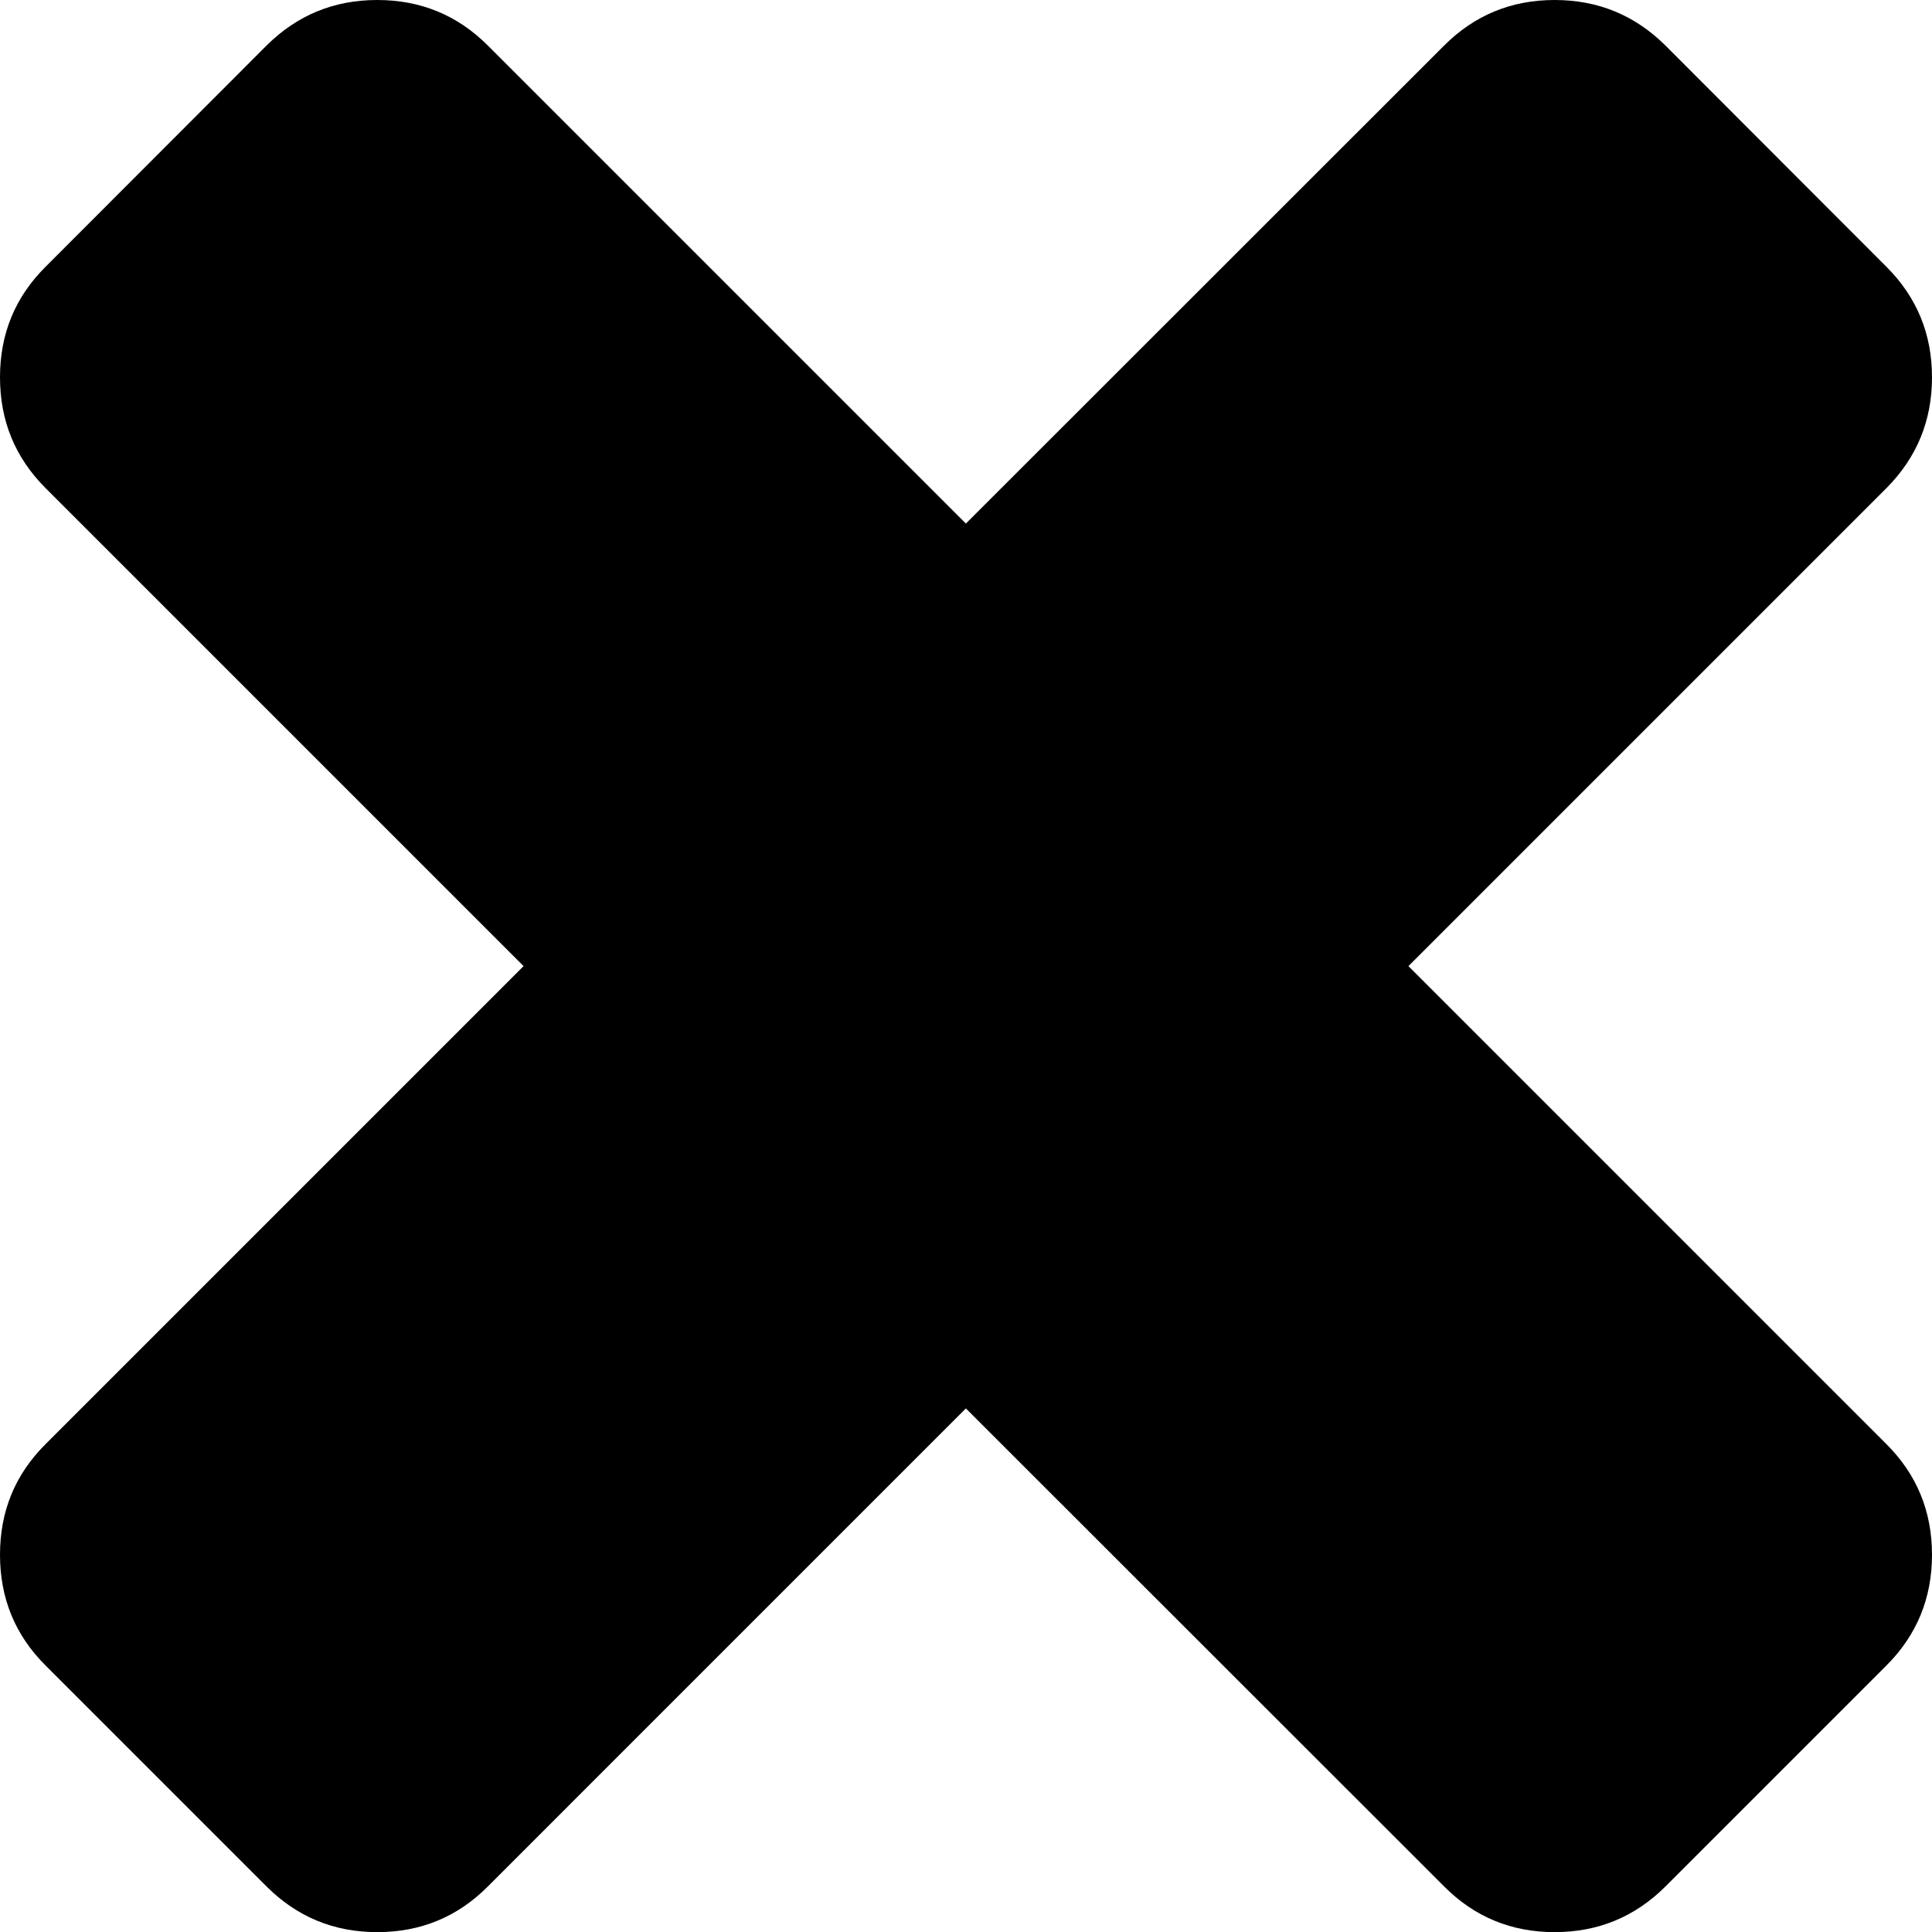
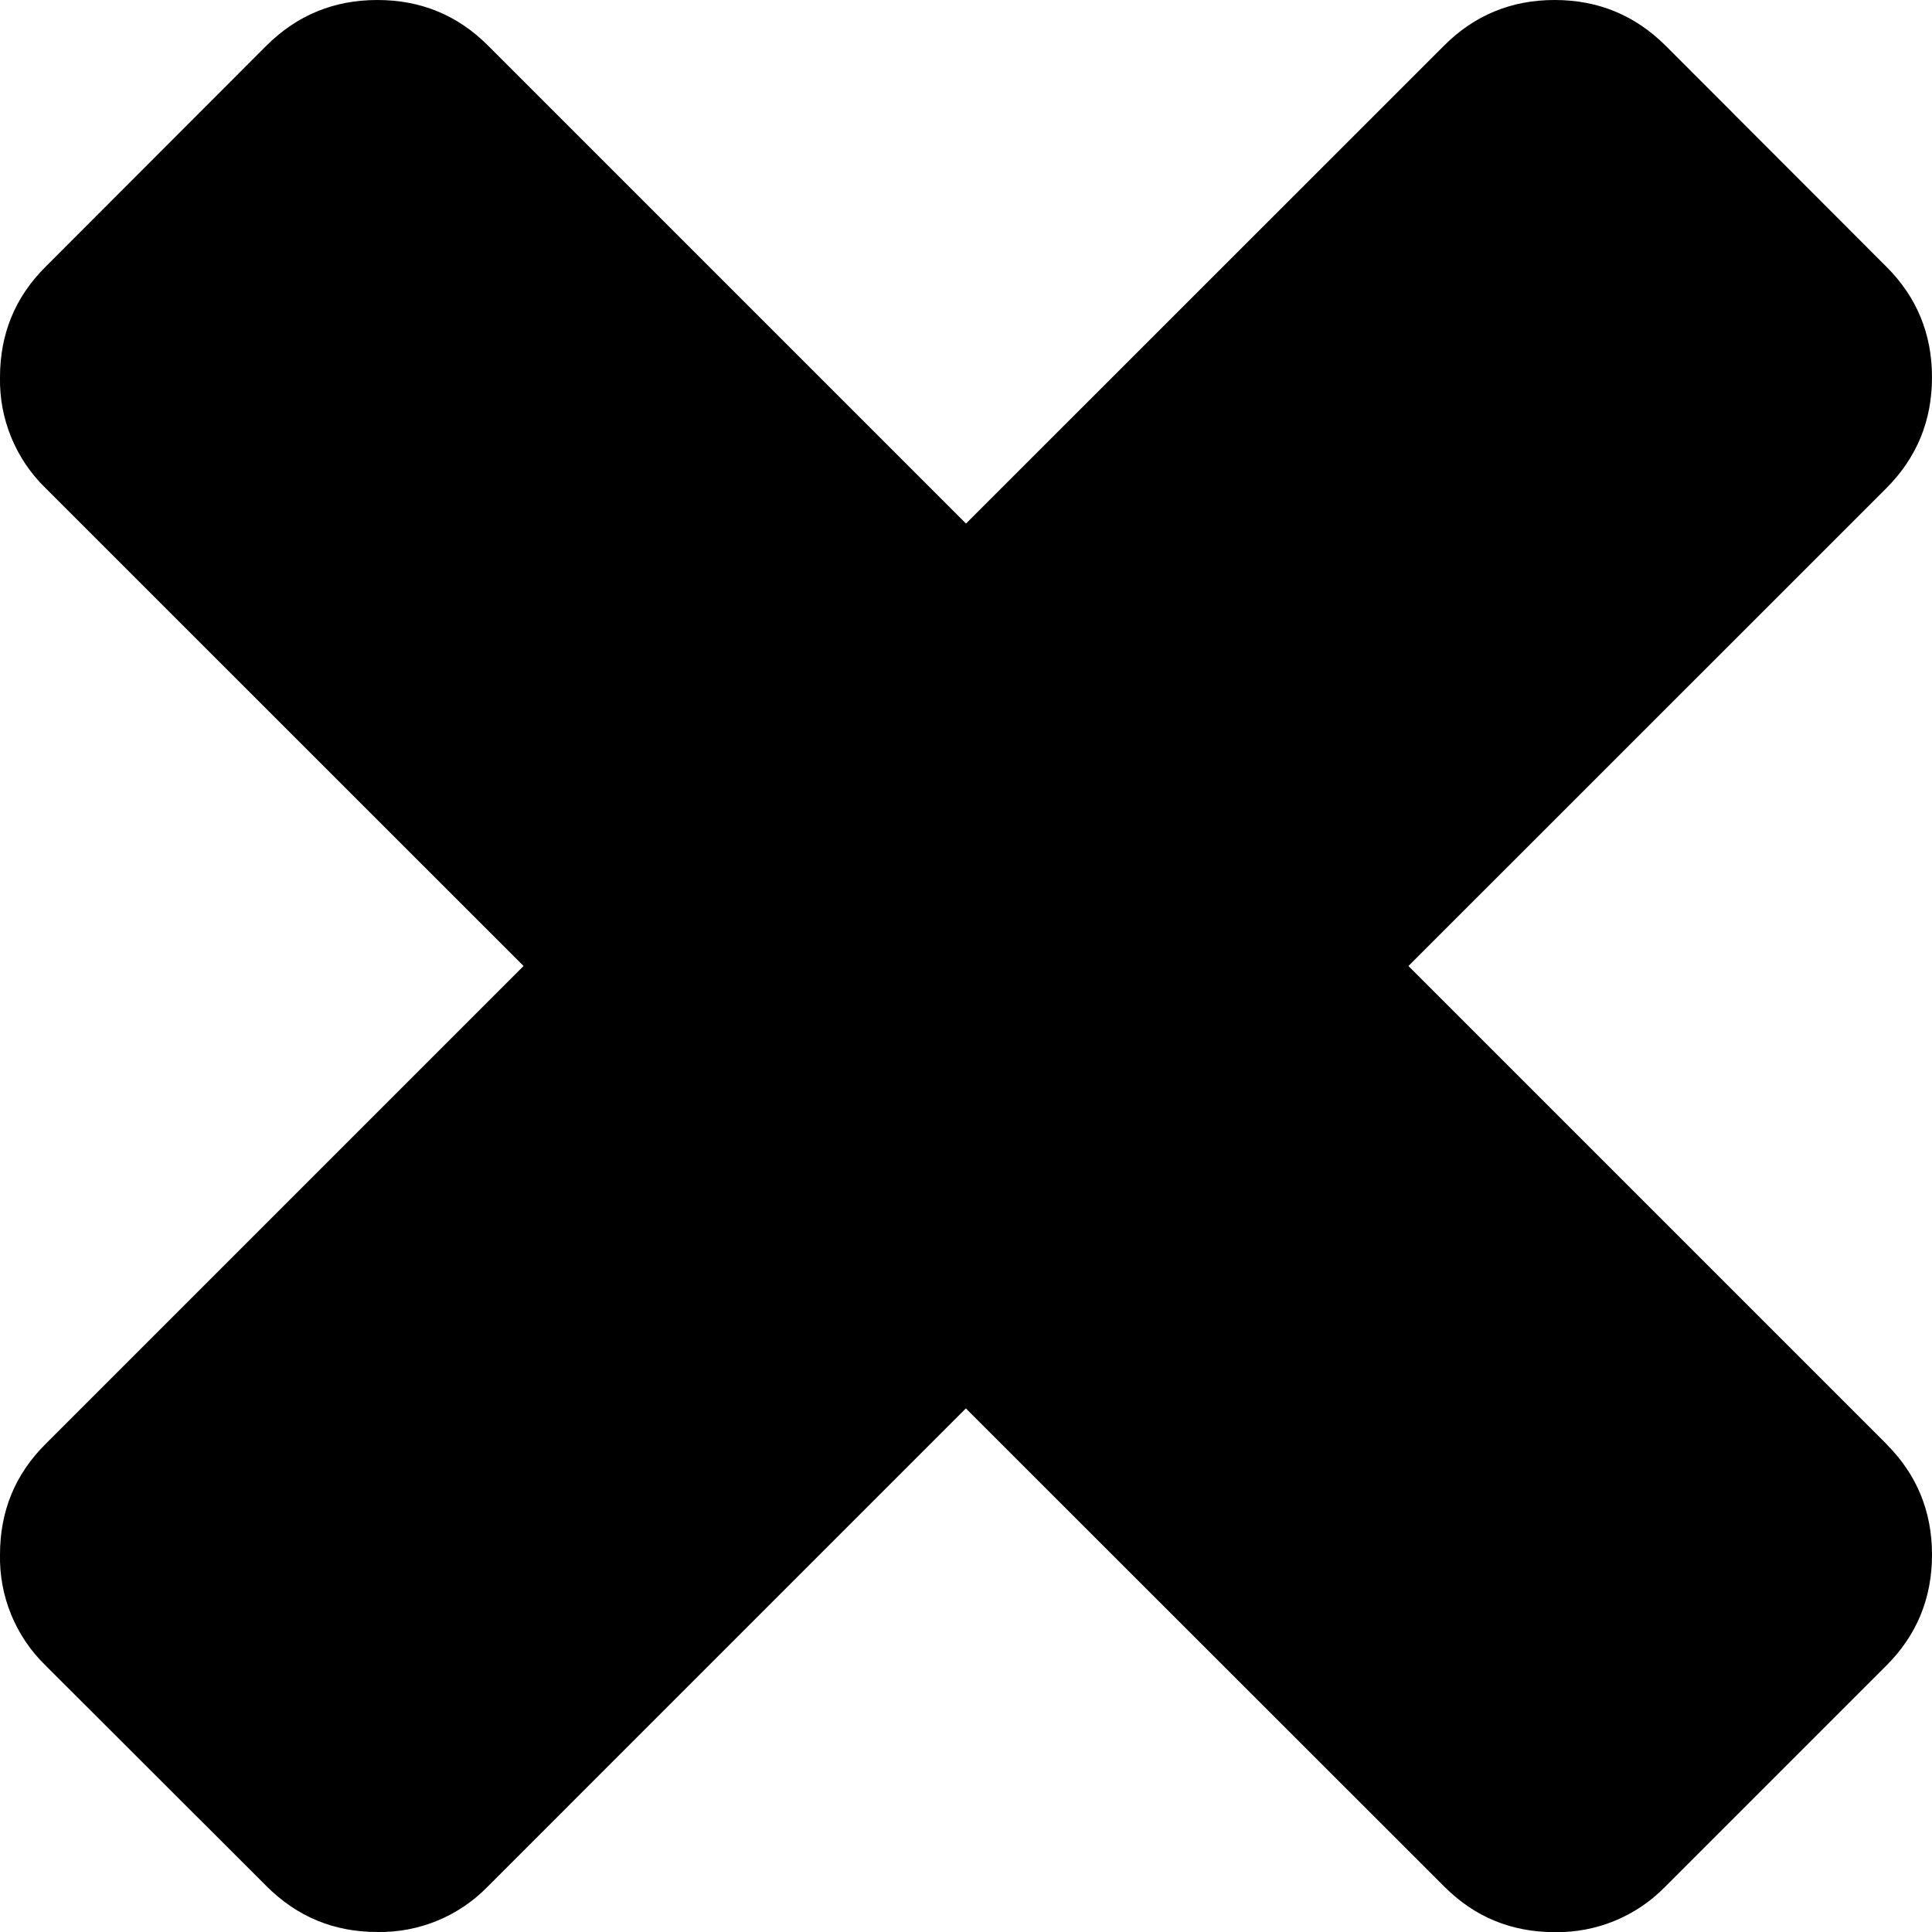
- <svg xmlns="http://www.w3.org/2000/svg" width="15px" height="15px" viewBox="0 0 15 15" version="1.1">
-   <g id="Artboard" stroke="none" stroke-width="1" fill="none" fill-rule="evenodd">
-     <path d="M14.647,11.213 C14.882,11.448 15,11.734 15,12.071 C15,12.408 14.882,12.695 14.647,12.93 L12.93,14.647 C12.693,14.883 12.407,15.001 12.07,15.001 C11.734,15.001 11.448,14.883 11.213,14.647 L7.499,10.935 L3.787,14.647 C3.552,14.883 3.266,15.001 2.929,15.001 C2.592,15.001 2.307,14.883 2.07,14.647 L0.353,12.93 C0.117,12.695 0,12.408 0,12.071 C0,11.734 0.117,11.448 0.353,11.213 L4.065,7.501 L0.353,3.789 C0.117,3.552 0,3.267 0,2.929 C0,2.593 0.117,2.307 0.353,2.072 L2.07,0.353 C2.307,0.118 2.592,0 2.929,0 C3.266,0 3.552,0.118 3.787,0.353 L7.499,4.065 L11.213,0.353 C11.448,0.118 11.734,0 12.07,0 C12.407,0 12.693,0.118 12.93,0.353 L14.647,2.072 C14.882,2.307 15,2.593 15,2.929 C15,3.267 14.882,3.552 14.647,3.789 L10.935,7.501 L14.647,11.213 Z" id="Path" fill="#000000" fill-rule="nonzero" />
-   </g>
+ <svg xmlns="http://www.w3.org/2000/svg" width="15" height="15">
+   <path d="M14.647 11.213c.235.235.353.521.353.858 0 .337-.118.624-.353.859l-1.717 1.717a1.17 1.17 0 01-.86.354c-.336 0-.622-.118-.857-.354l-3.714-3.712-3.712 3.712A1.166 1.166 0 012.93 15c-.337 0-.622-.118-.859-.354L.353 12.93A1.165 1.165 0 010 12.07c0-.337.117-.623.353-.858L4.065 7.5.353 3.789A1.168 1.168 0 010 2.929c0-.336.117-.622.353-.857L2.07.353C2.307.118 2.592 0 2.93 0c.337 0 .623.118.858.353L7.5 4.065 11.213.353c.235-.235.521-.353.857-.353.337 0 .623.118.86.353l1.717 1.719c.235.235.353.521.353.857 0 .338-.118.623-.353.86L10.935 7.5l3.712 3.712z" fill="#000" fill-rule="nonzero" />
</svg>
